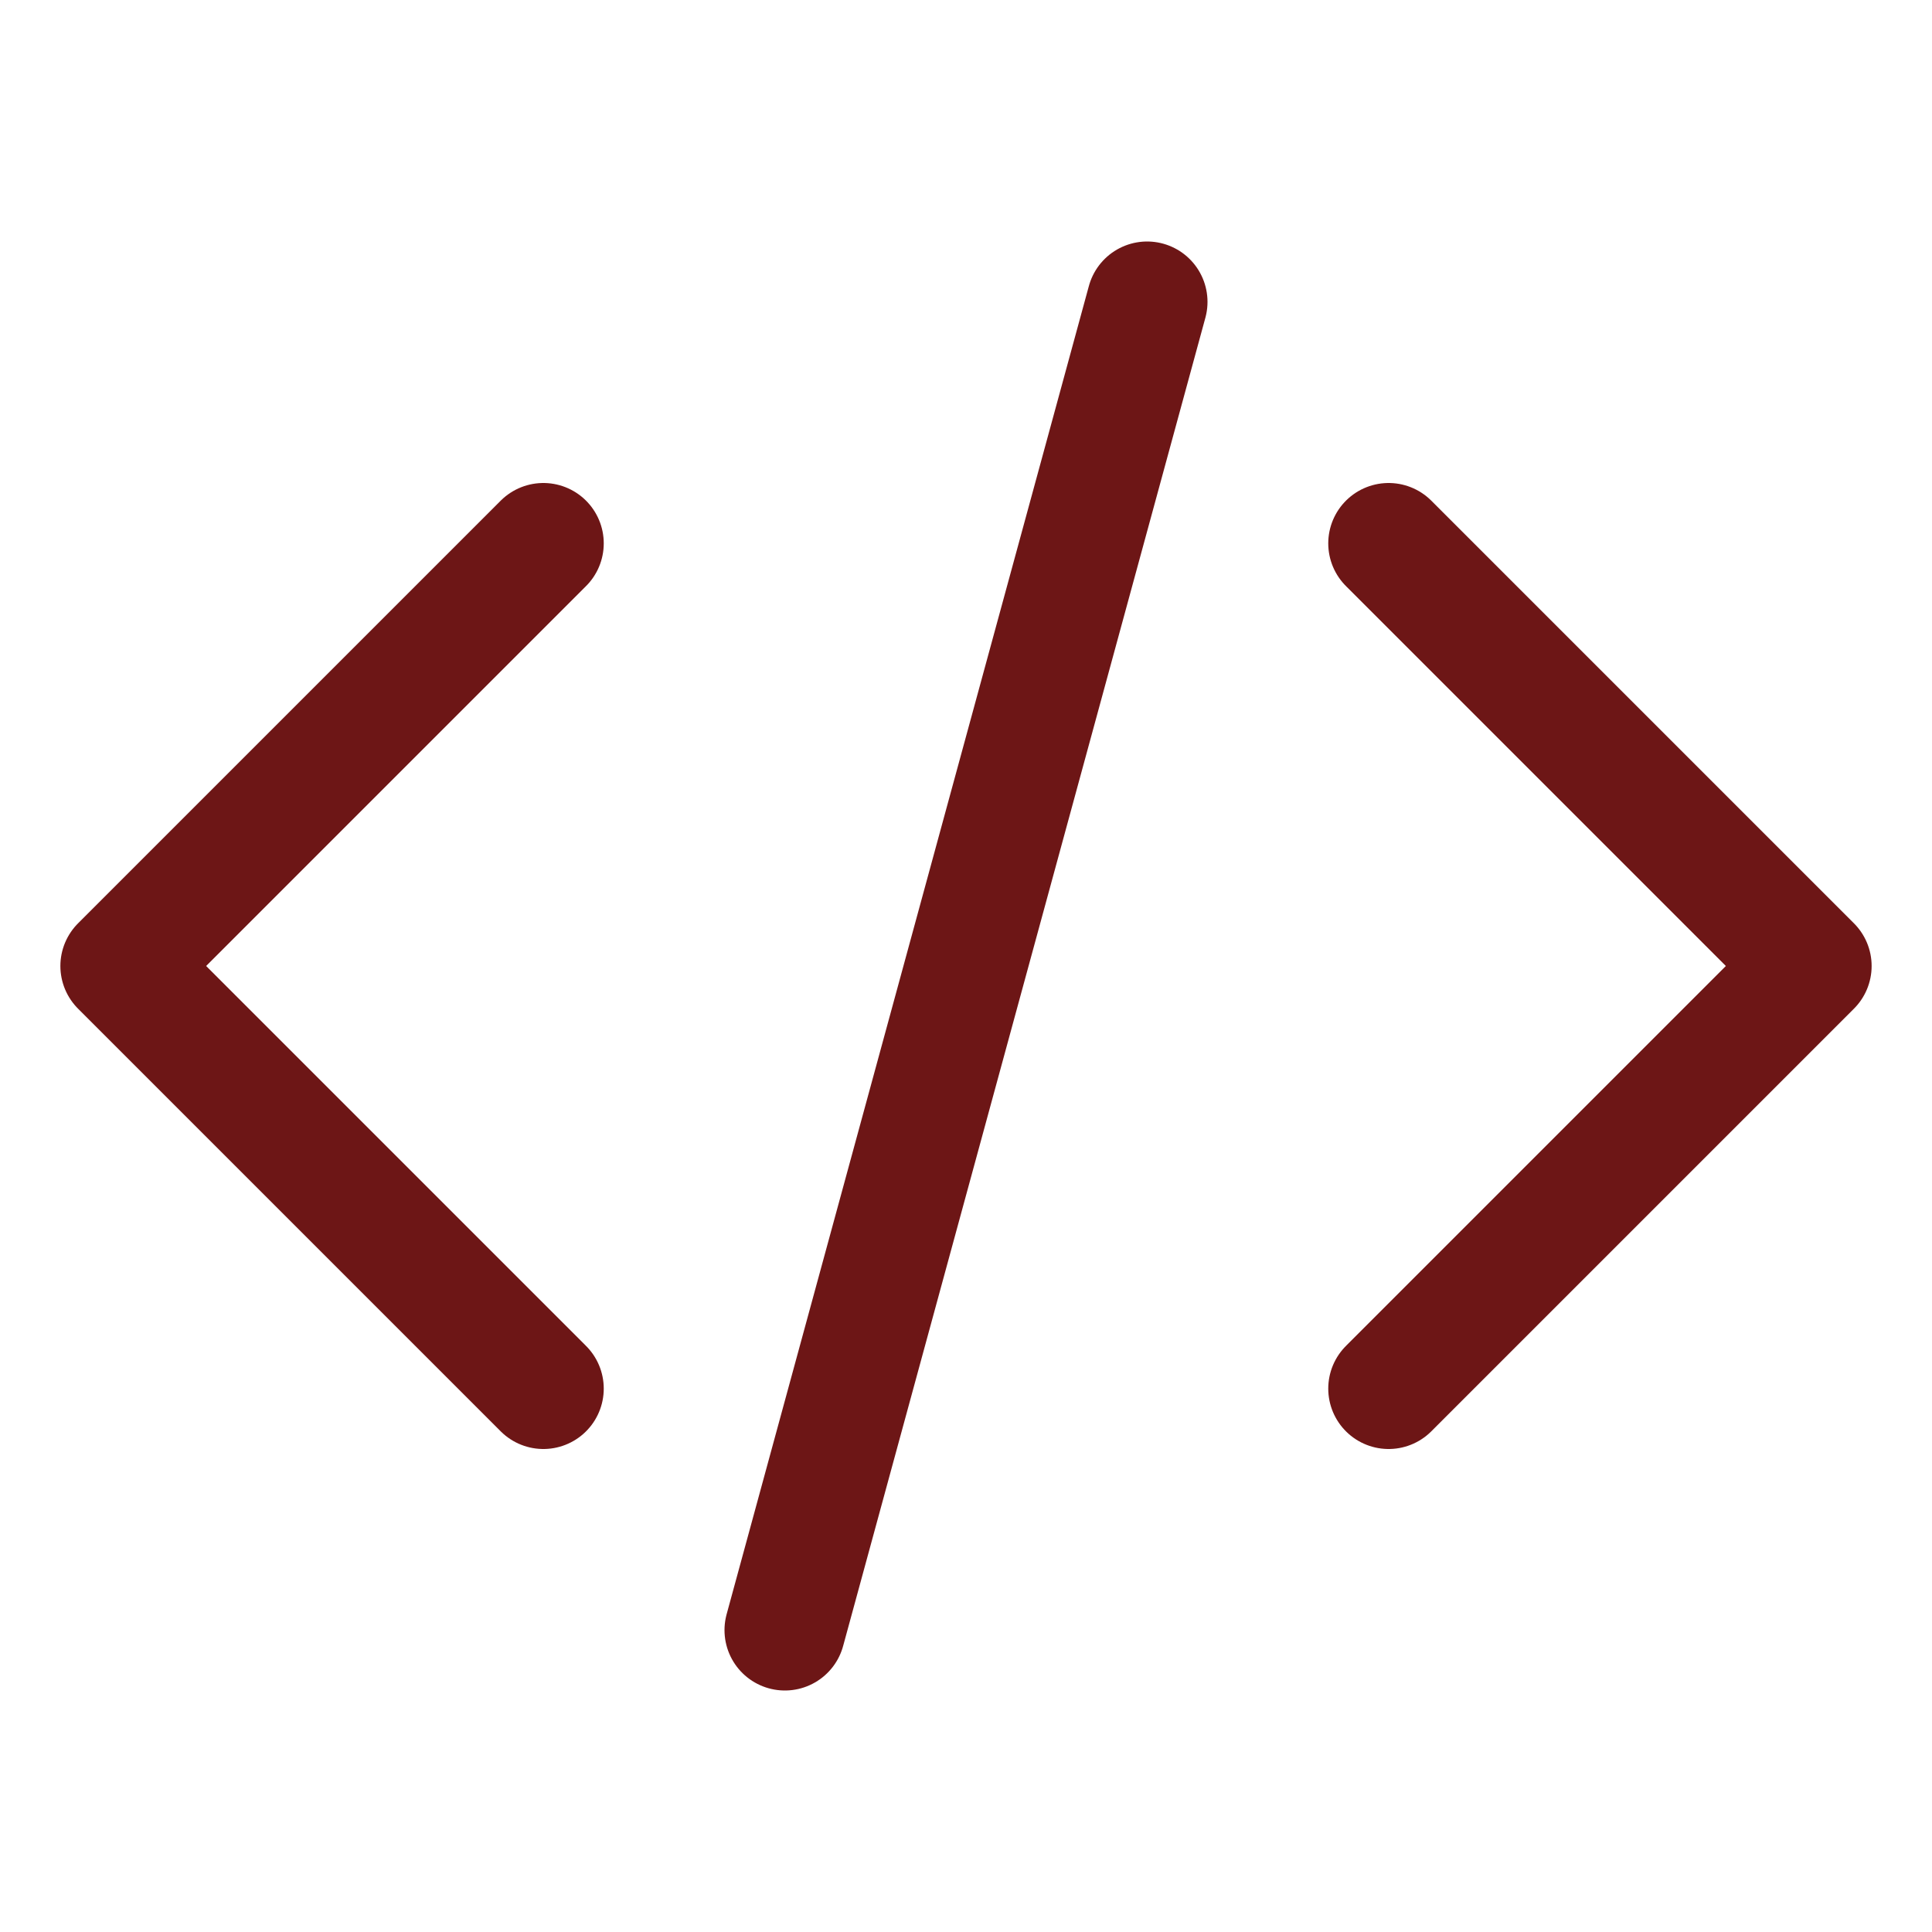
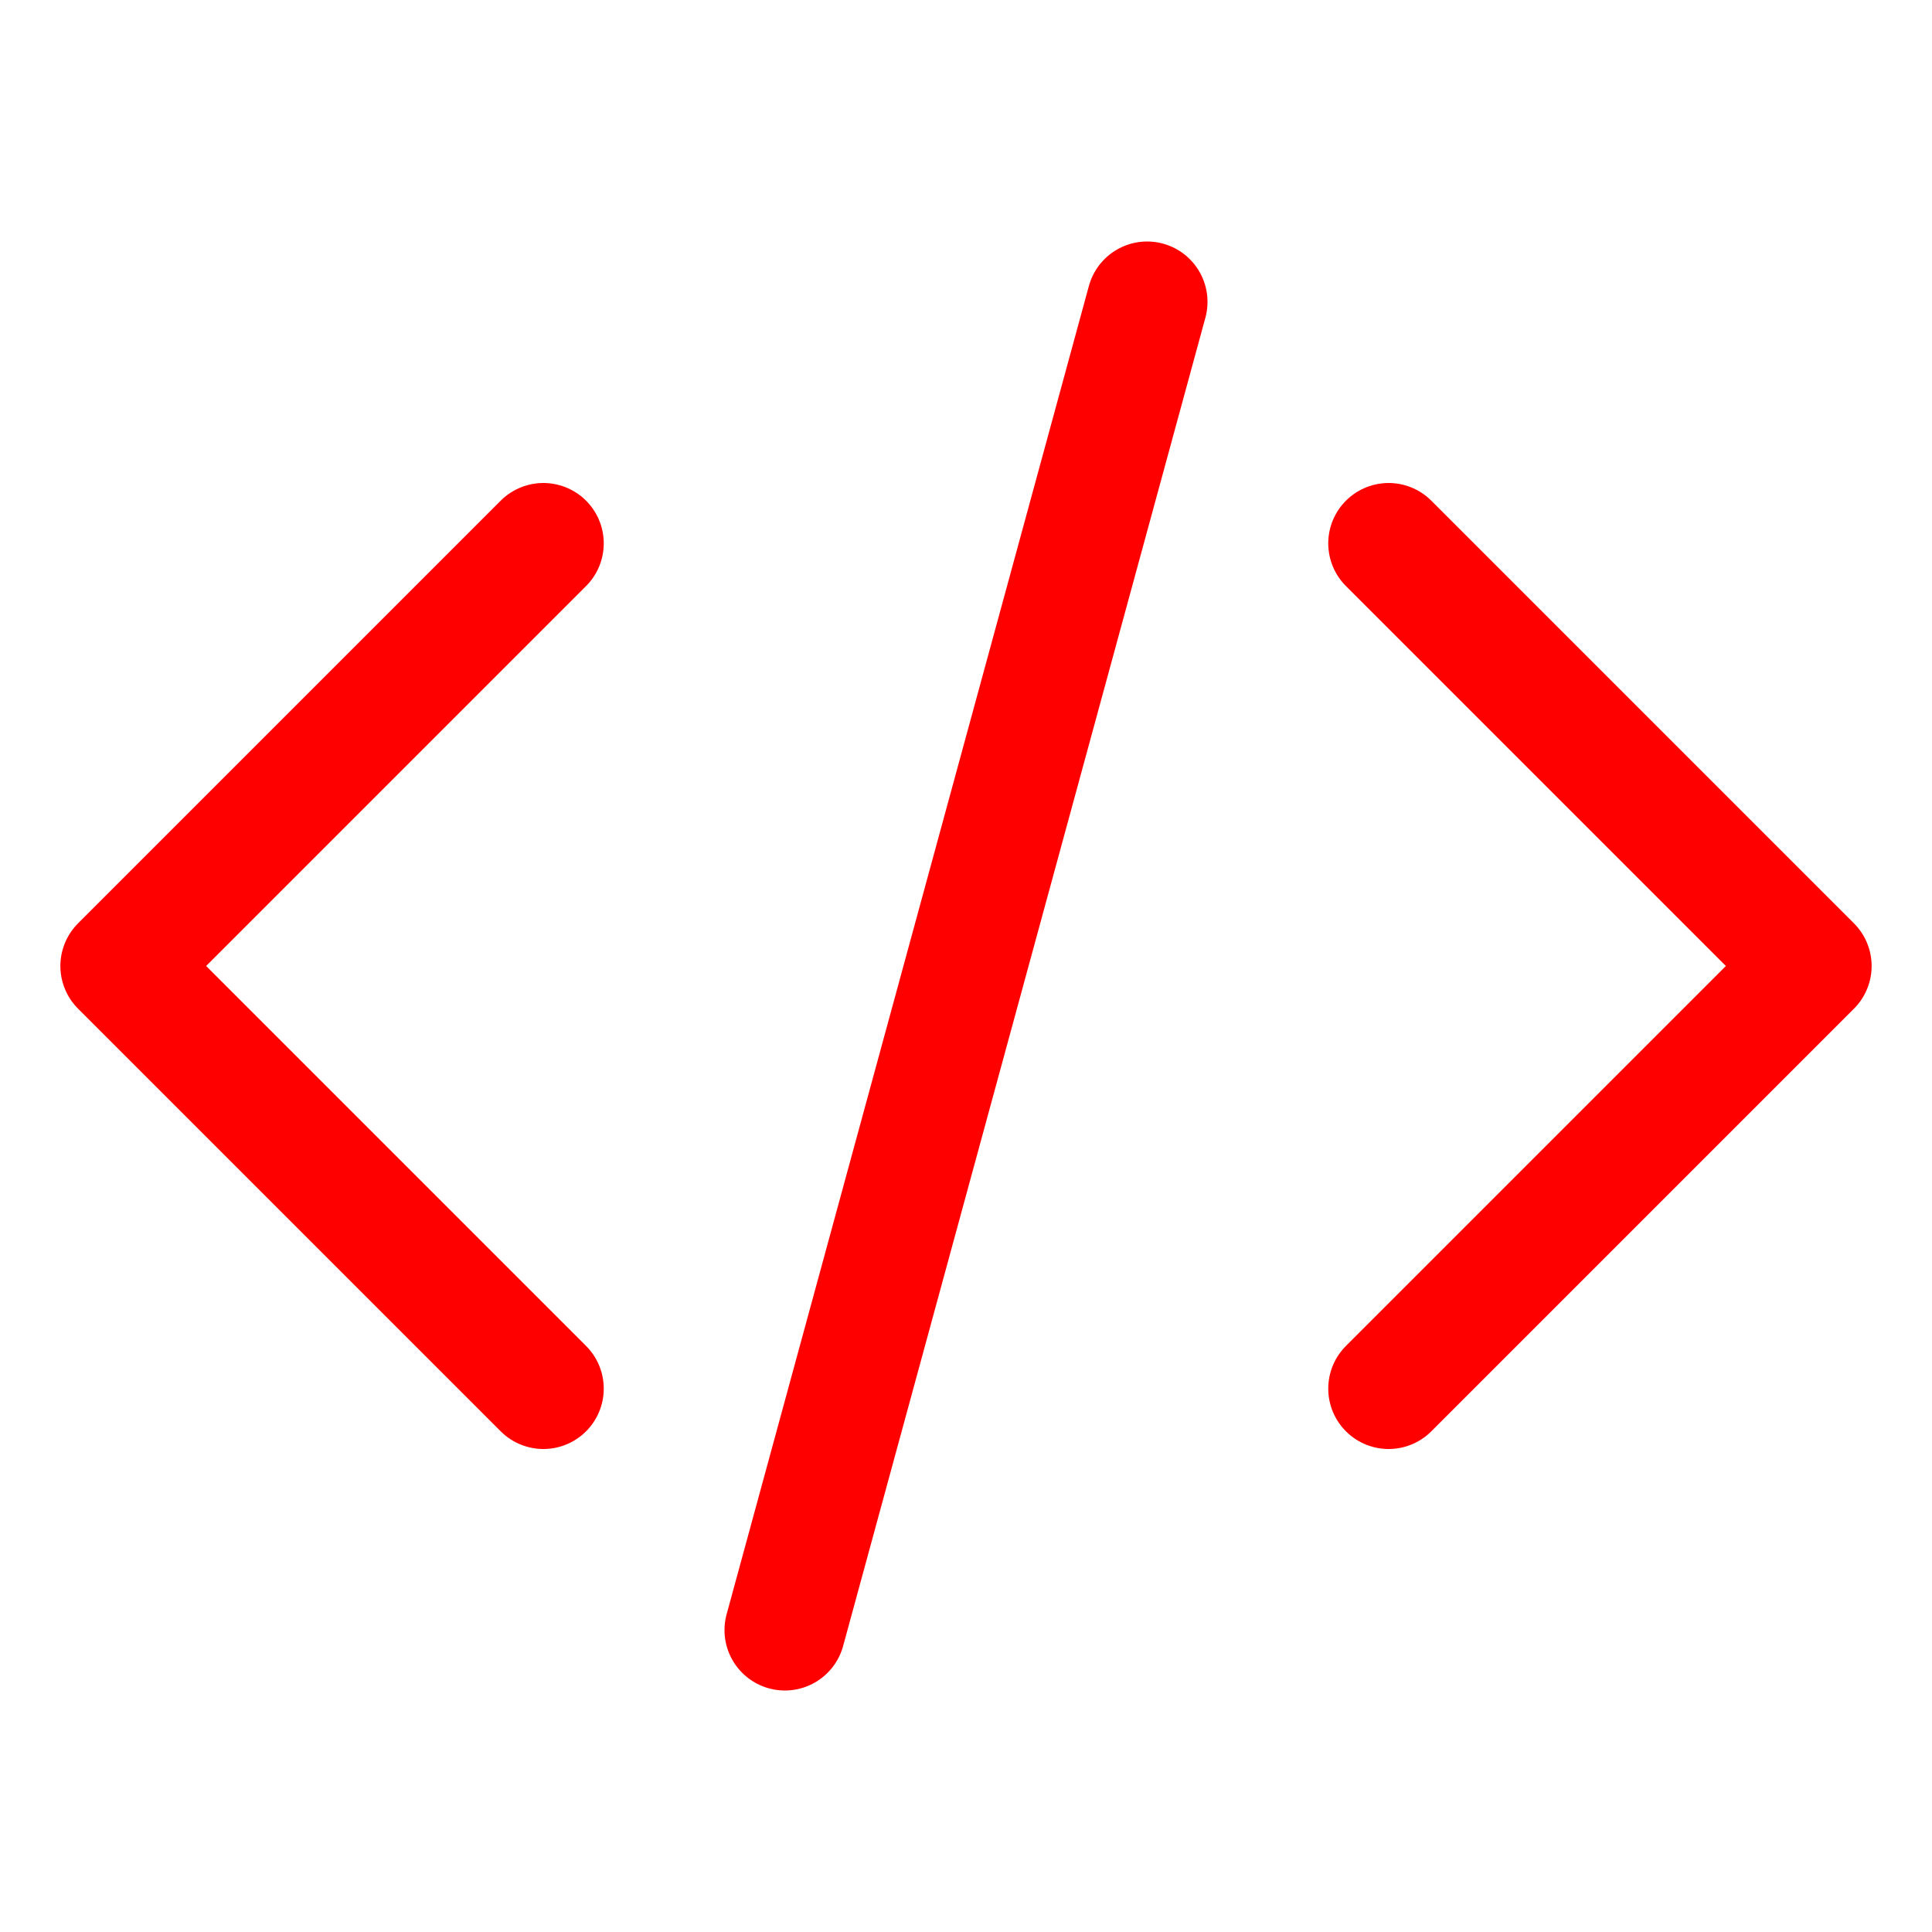
- <svg xmlns="http://www.w3.org/2000/svg" fill="none" viewBox="0 0 24 24" stroke-width="1.5" stroke="#6d1616" class="w-6 h-6">
+ <svg xmlns="http://www.w3.org/2000/svg" fill="none" viewBox="0 0 24 24" stroke-width="1.5" stroke="red" class="w-6 h-6">
  <path stroke-linecap="round" stroke-linejoin="round" d="M17.25 6.75 22.5 12l-5.25 5.25m-10.5 0L1.5 12l5.25-5.25m7.5-3-4.5 16.5" />
</svg>
